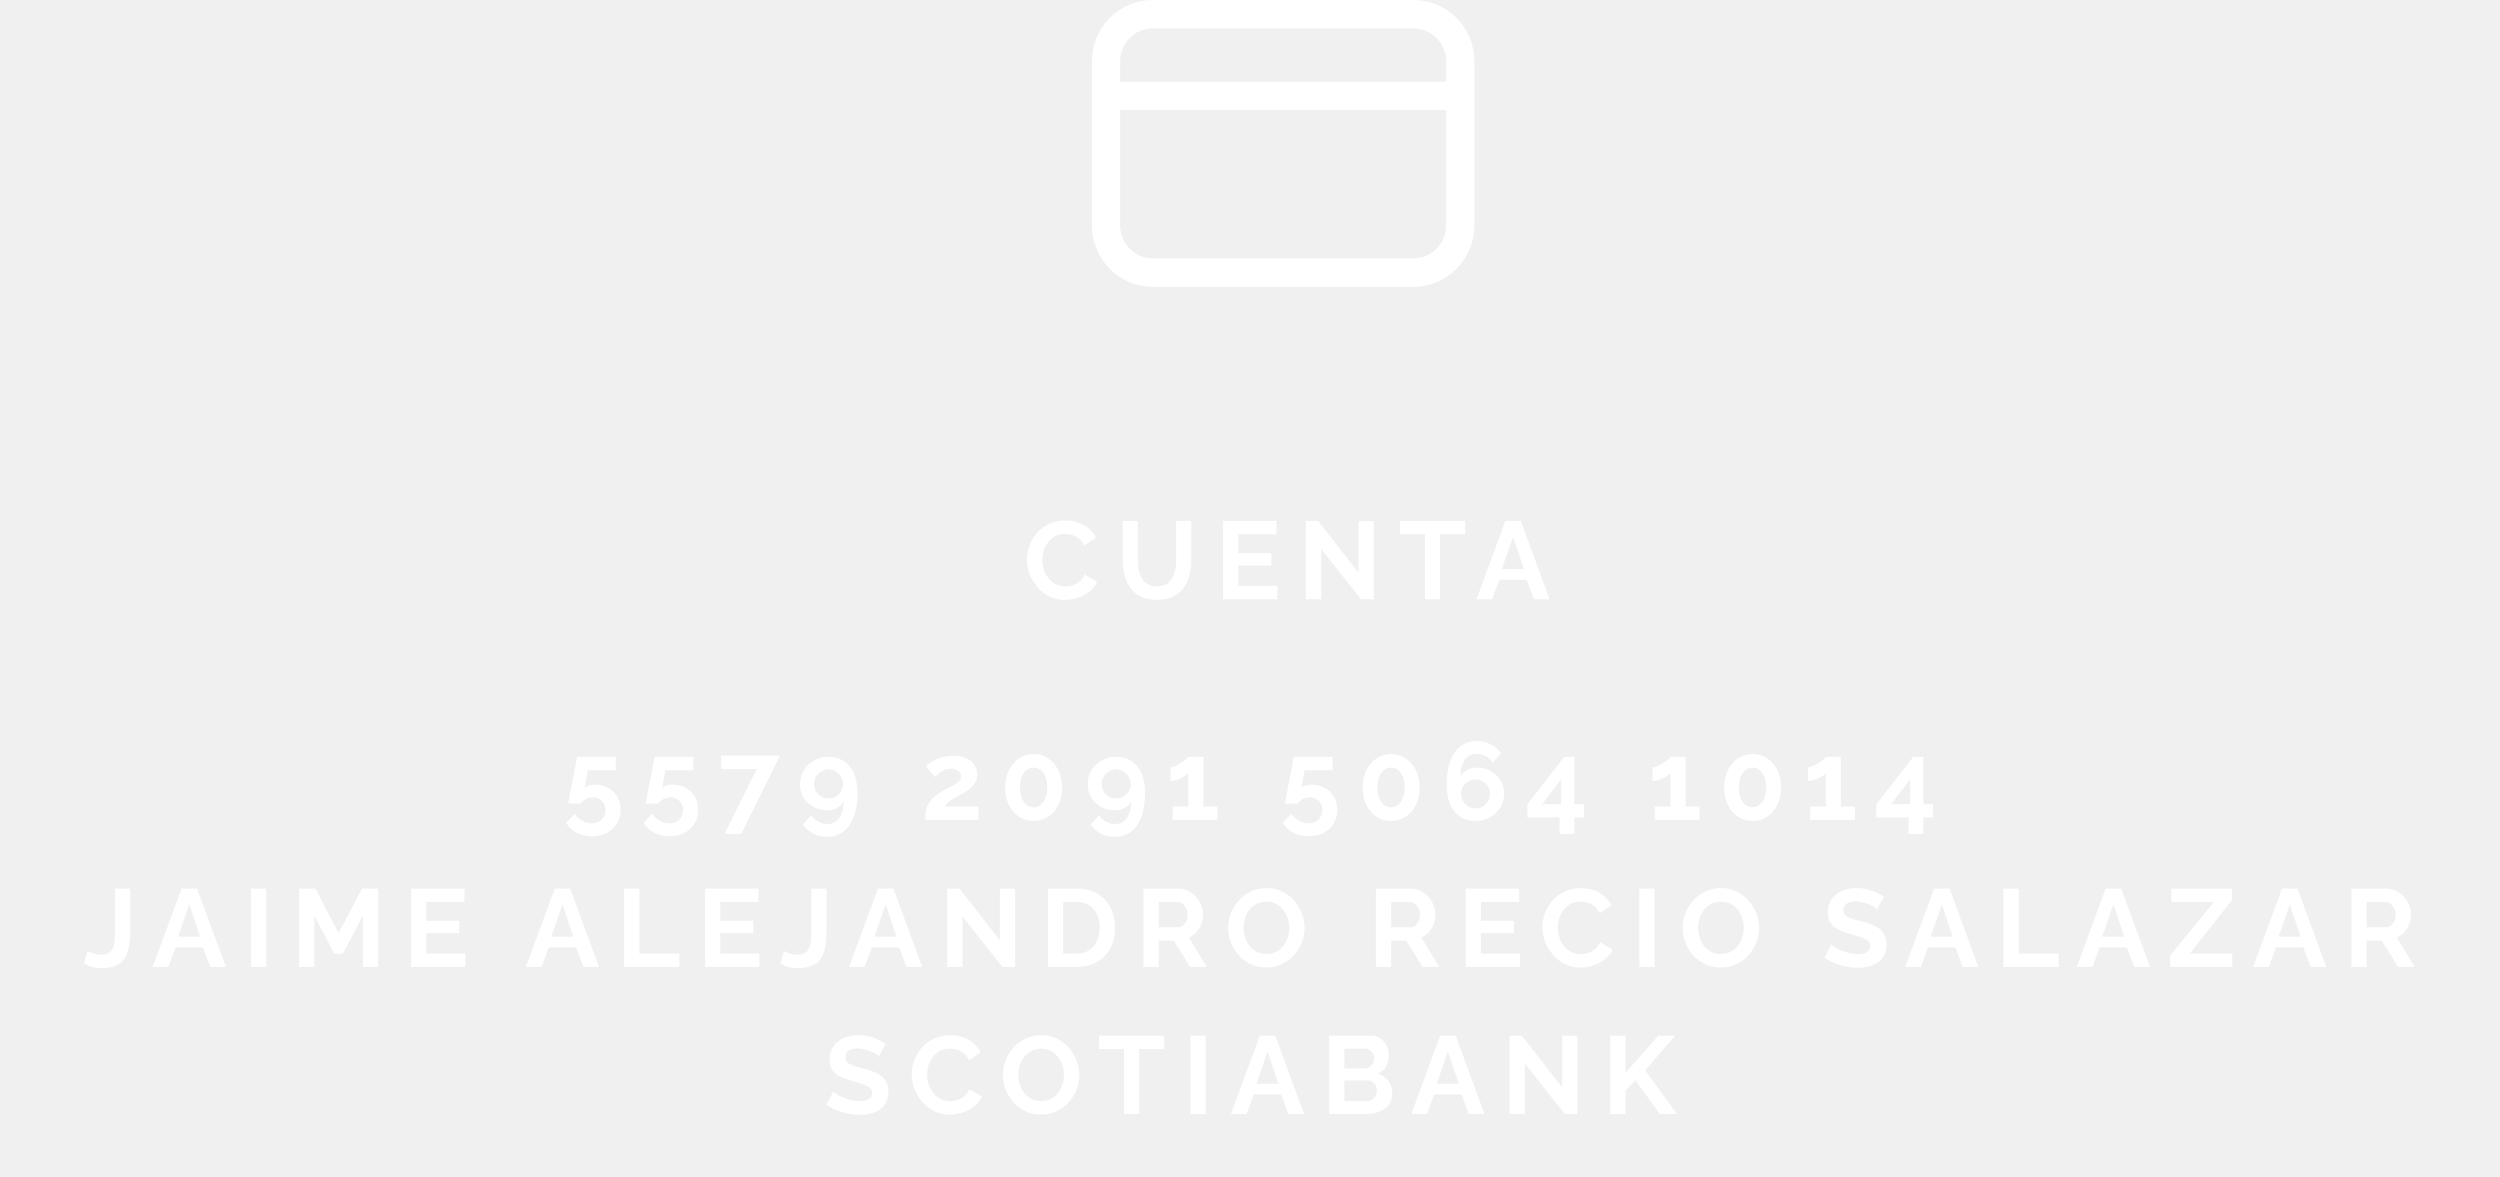
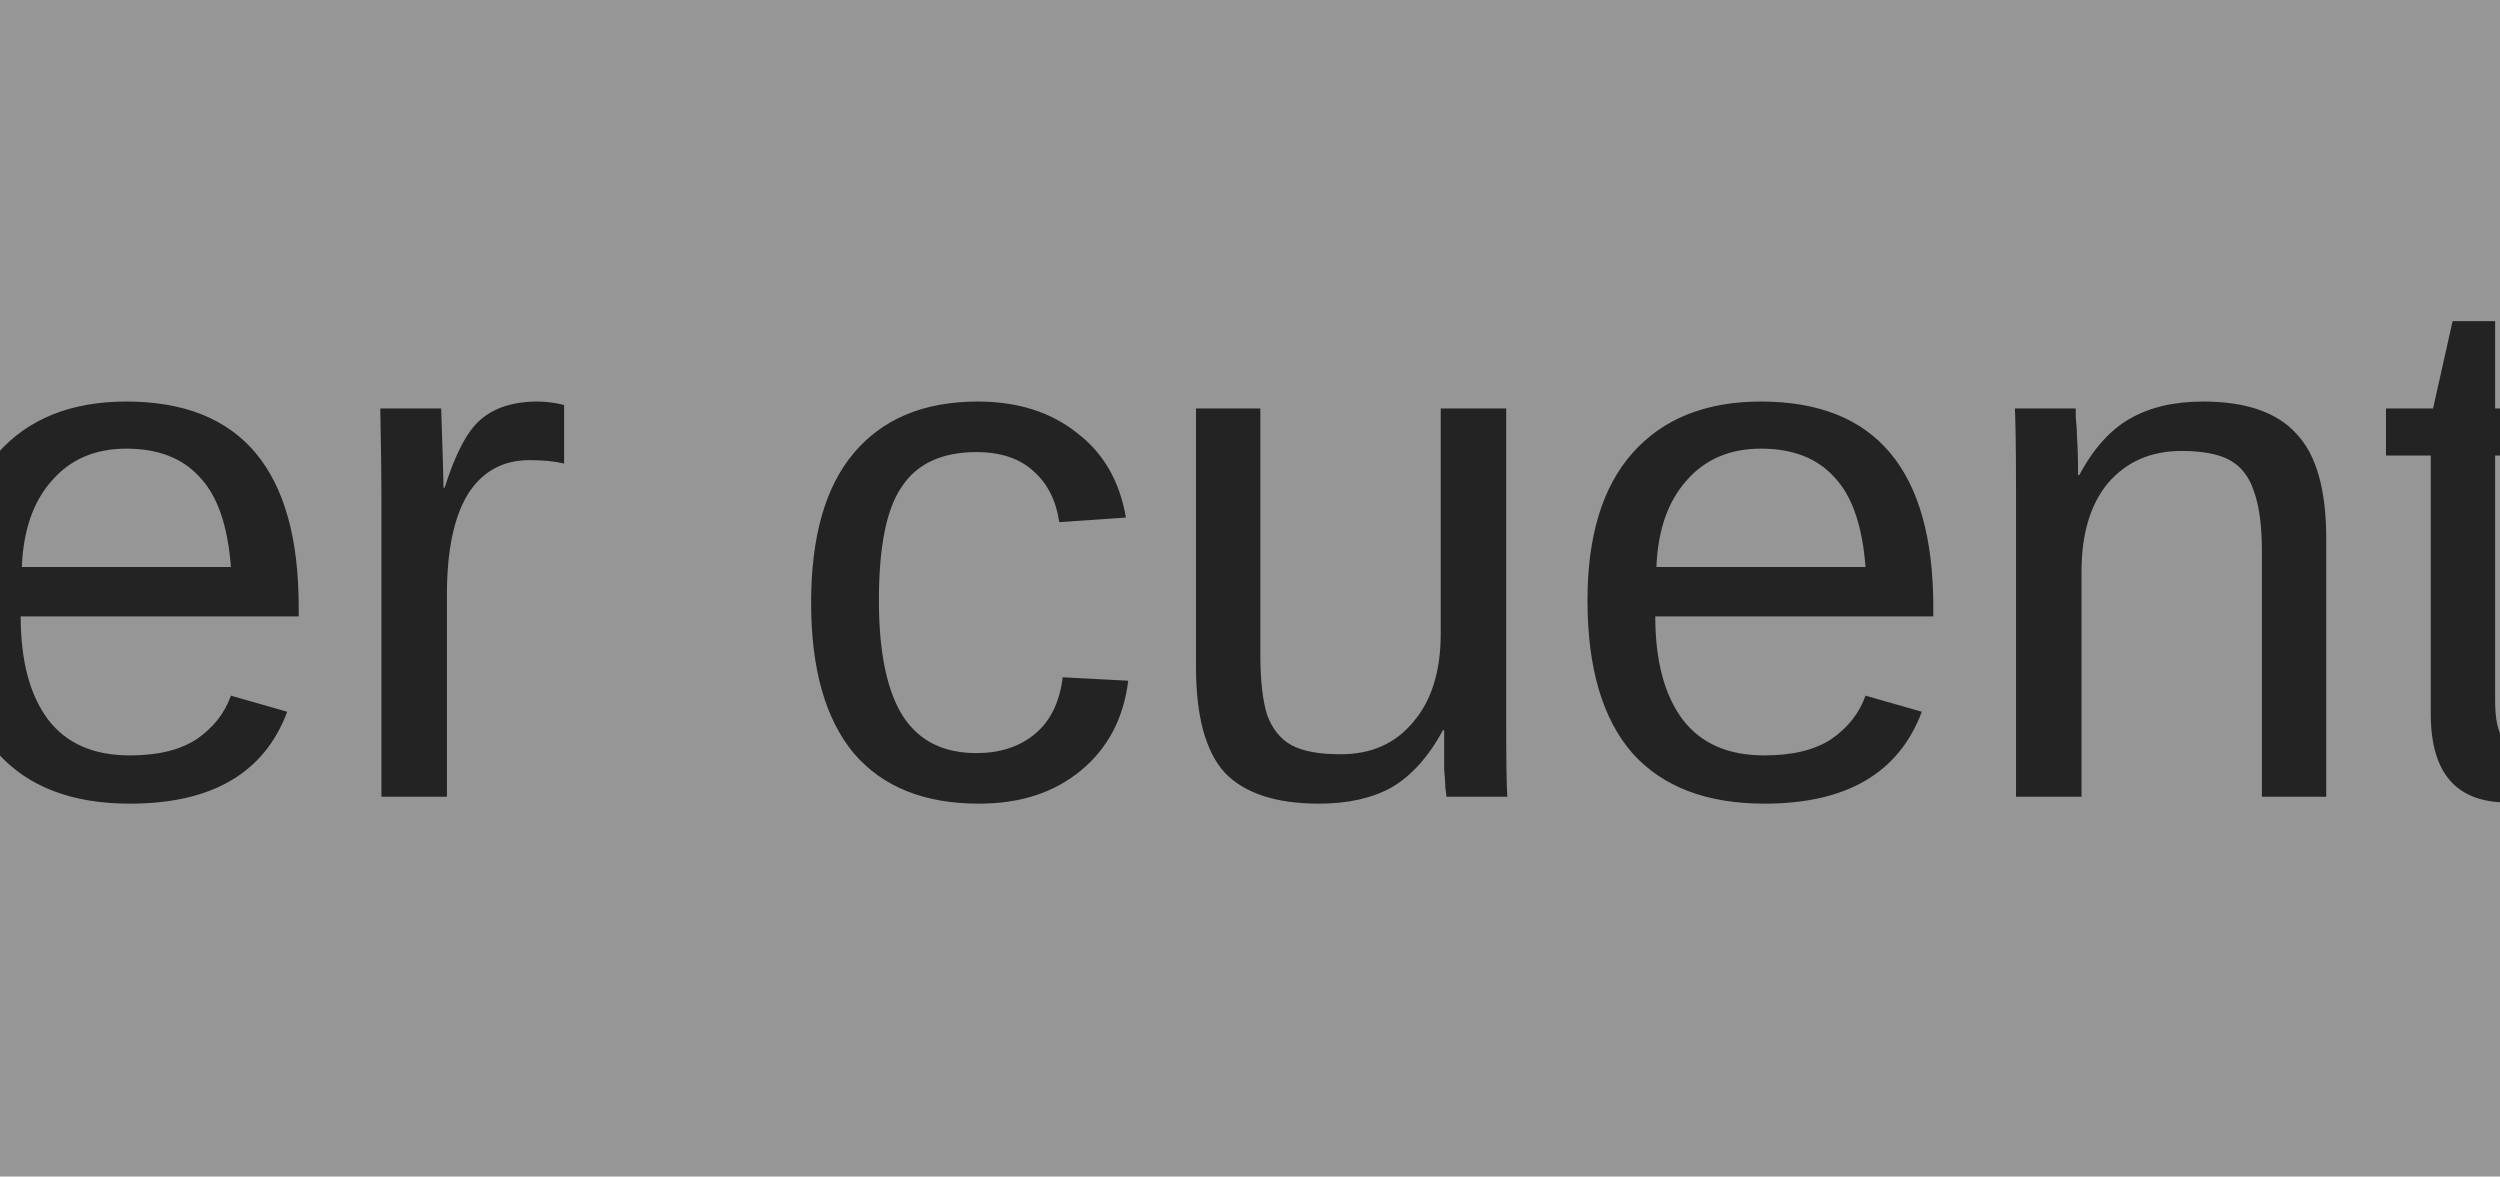
- <svg xmlns="http://www.w3.org/2000/svg" width="34" height="16" viewBox="0 0 34 16" fill="none">
-   <path d="M19.226 3.75H15.676C15.303 3.75 15 3.442 15 3.064V0.835C15 0.458 15.303 0.15 15.676 0.15H19.226C19.598 0.15 19.902 0.458 19.902 0.835V3.064C19.902 3.442 19.598 3.75 19.226 3.75ZM15.676 0.236C15.35 0.236 15.084 0.505 15.084 0.835V3.064C15.084 3.395 15.35 3.664 15.676 3.664H19.226C19.552 3.664 19.817 3.395 19.817 3.064V0.835C19.817 0.505 19.552 0.236 19.226 0.236H15.676Z" stroke="white" stroke-width="0.3" stroke-miterlimit="10" />
-   <path d="M19.791 1.262H15.043V1.347H19.791V1.262Z" stroke="white" stroke-width="0.3" stroke-miterlimit="10" />
-   <path d="M13.966 7.61C13.966 7.545 13.978 7.481 14.001 7.42C14.025 7.356 14.059 7.3 14.104 7.248C14.149 7.197 14.204 7.155 14.269 7.125C14.334 7.095 14.408 7.079 14.491 7.079C14.589 7.079 14.674 7.101 14.745 7.144C14.817 7.186 14.87 7.242 14.905 7.311L14.746 7.421C14.728 7.381 14.705 7.349 14.676 7.327C14.647 7.303 14.616 7.286 14.583 7.277C14.55 7.267 14.517 7.262 14.485 7.262C14.433 7.262 14.388 7.272 14.349 7.293C14.311 7.314 14.279 7.342 14.253 7.376C14.227 7.41 14.207 7.448 14.194 7.49C14.182 7.532 14.176 7.574 14.176 7.616C14.176 7.663 14.184 7.708 14.199 7.753C14.214 7.795 14.235 7.834 14.262 7.868C14.29 7.901 14.323 7.928 14.361 7.947C14.4 7.966 14.442 7.976 14.488 7.976C14.521 7.976 14.555 7.971 14.589 7.96C14.623 7.949 14.654 7.931 14.683 7.907C14.712 7.883 14.735 7.852 14.751 7.814L14.92 7.912C14.899 7.965 14.865 8.009 14.817 8.046C14.77 8.084 14.717 8.111 14.658 8.13C14.599 8.149 14.54 8.159 14.482 8.159C14.406 8.159 14.337 8.143 14.274 8.113C14.211 8.081 14.156 8.039 14.11 7.987C14.065 7.934 14.03 7.875 14.004 7.809C13.979 7.744 13.966 7.677 13.966 7.61ZM15.736 8.158C15.651 8.158 15.578 8.143 15.518 8.116C15.459 8.086 15.411 8.047 15.374 7.997C15.338 7.947 15.312 7.891 15.295 7.827C15.278 7.763 15.269 7.697 15.269 7.628V7.085H15.476V7.628C15.476 7.672 15.48 7.715 15.488 7.757C15.497 7.798 15.512 7.835 15.532 7.868C15.552 7.901 15.578 7.927 15.611 7.946C15.644 7.965 15.685 7.974 15.734 7.974C15.784 7.974 15.826 7.965 15.859 7.946C15.893 7.926 15.919 7.899 15.938 7.867C15.958 7.833 15.973 7.796 15.982 7.755C15.991 7.713 15.995 7.671 15.995 7.628V7.085H16.201V7.628C16.201 7.701 16.192 7.769 16.174 7.833C16.157 7.897 16.129 7.954 16.091 8.003C16.054 8.051 16.006 8.089 15.947 8.117C15.888 8.144 15.818 8.158 15.736 8.158ZM17.374 7.968V8.15H16.634V7.085H17.36V7.266H16.841V7.523H17.29V7.691H16.841V7.968H17.374ZM17.967 7.466V8.15H17.76V7.085H17.925L18.476 7.787V7.087H18.683V8.15H18.51L17.967 7.466ZM19.926 7.266H19.585V8.15H19.38V7.266H19.039V7.085H19.926V7.266ZM20.473 7.085H20.683L21.074 8.15H20.861L20.762 7.885H20.39L20.293 8.15H20.08L20.473 7.085ZM20.725 7.739L20.578 7.3L20.425 7.739H20.725Z" fill="white" />
-   <path d="M8.048 11.373C7.971 11.373 7.902 11.357 7.84 11.324C7.778 11.291 7.731 11.246 7.699 11.189L7.814 11.069C7.842 11.108 7.877 11.139 7.919 11.162C7.961 11.185 8.005 11.197 8.05 11.197C8.086 11.197 8.117 11.189 8.144 11.174C8.172 11.159 8.194 11.138 8.21 11.111C8.226 11.084 8.234 11.053 8.234 11.018C8.234 10.983 8.227 10.953 8.212 10.927C8.197 10.9 8.176 10.88 8.15 10.867C8.124 10.851 8.095 10.844 8.062 10.844C8.029 10.844 7.998 10.851 7.969 10.867C7.941 10.88 7.918 10.901 7.901 10.928H7.726L7.849 10.293H8.374V10.476H7.994L7.951 10.715C7.964 10.703 7.982 10.693 8.005 10.685C8.028 10.676 8.056 10.671 8.09 10.671C8.157 10.671 8.217 10.686 8.27 10.715C8.323 10.744 8.365 10.784 8.395 10.836C8.425 10.887 8.44 10.947 8.44 11.014C8.44 11.085 8.423 11.147 8.389 11.201C8.355 11.256 8.308 11.299 8.249 11.329C8.19 11.358 8.123 11.373 8.048 11.373ZM9.104 11.373C9.027 11.373 8.957 11.357 8.895 11.324C8.833 11.291 8.786 11.246 8.754 11.189L8.87 11.069C8.898 11.108 8.933 11.139 8.975 11.162C9.017 11.185 9.06 11.197 9.105 11.197C9.141 11.197 9.173 11.189 9.2 11.174C9.228 11.159 9.25 11.138 9.266 11.111C9.282 11.084 9.29 11.053 9.29 11.018C9.29 10.983 9.282 10.953 9.267 10.927C9.252 10.9 9.232 10.88 9.206 10.867C9.18 10.851 9.15 10.844 9.117 10.844C9.084 10.844 9.053 10.851 9.024 10.867C8.996 10.88 8.974 10.901 8.957 10.928H8.781L8.904 10.293H9.429V10.476H9.05L9.006 10.715C9.019 10.703 9.037 10.693 9.06 10.685C9.083 10.676 9.112 10.671 9.146 10.671C9.213 10.671 9.273 10.686 9.326 10.715C9.379 10.744 9.42 10.784 9.45 10.836C9.48 10.887 9.495 10.947 9.495 11.014C9.495 11.085 9.478 11.147 9.444 11.201C9.41 11.256 9.364 11.299 9.305 11.329C9.246 11.358 9.179 11.373 9.104 11.373ZM10.293 10.459H9.808V10.275H10.609L10.081 11.341H9.853L10.293 10.459ZM10.88 10.664C10.88 10.595 10.897 10.533 10.931 10.476C10.965 10.421 11.012 10.376 11.071 10.343C11.13 10.31 11.196 10.293 11.269 10.293C11.35 10.293 11.419 10.313 11.477 10.352C11.536 10.391 11.582 10.447 11.614 10.52C11.646 10.592 11.662 10.68 11.662 10.783C11.662 10.912 11.645 11.021 11.611 11.11C11.578 11.198 11.53 11.266 11.468 11.312C11.406 11.358 11.333 11.381 11.249 11.381C11.182 11.381 11.12 11.367 11.063 11.338C11.006 11.309 10.958 11.267 10.919 11.213L11.035 11.087C11.059 11.124 11.09 11.153 11.128 11.174C11.167 11.196 11.208 11.207 11.252 11.207C11.297 11.207 11.336 11.195 11.368 11.171C11.401 11.147 11.426 11.113 11.444 11.068C11.463 11.021 11.473 10.966 11.474 10.902C11.461 10.925 11.443 10.946 11.42 10.964C11.398 10.982 11.373 10.996 11.344 11.006C11.316 11.015 11.285 11.02 11.251 11.02C11.182 11.02 11.119 11.004 11.062 10.973C11.006 10.941 10.961 10.899 10.928 10.845C10.896 10.791 10.88 10.731 10.88 10.664ZM11.269 10.463C11.234 10.463 11.201 10.473 11.171 10.492C11.141 10.509 11.117 10.534 11.099 10.563C11.081 10.594 11.072 10.627 11.072 10.664C11.072 10.7 11.081 10.733 11.098 10.763C11.116 10.792 11.14 10.816 11.17 10.834C11.2 10.851 11.233 10.859 11.269 10.859C11.305 10.859 11.337 10.851 11.366 10.834C11.396 10.816 11.42 10.792 11.438 10.763C11.456 10.733 11.465 10.7 11.465 10.664C11.465 10.628 11.456 10.595 11.438 10.565C11.42 10.534 11.396 10.509 11.366 10.492C11.336 10.473 11.304 10.463 11.269 10.463ZM12.583 11.15C12.583 11.105 12.586 11.065 12.593 11.028C12.6 10.992 12.612 10.959 12.629 10.928C12.647 10.897 12.671 10.868 12.701 10.841C12.732 10.813 12.771 10.786 12.818 10.76C12.859 10.738 12.895 10.719 12.926 10.703C12.957 10.686 12.983 10.671 13.004 10.656C13.026 10.643 13.043 10.629 13.054 10.614C13.065 10.6 13.07 10.582 13.07 10.563C13.07 10.543 13.065 10.525 13.054 10.509C13.043 10.492 13.027 10.479 13.007 10.469C12.987 10.459 12.962 10.454 12.932 10.454C12.908 10.454 12.886 10.457 12.865 10.463C12.845 10.469 12.826 10.477 12.808 10.489C12.791 10.499 12.775 10.512 12.76 10.526C12.745 10.539 12.731 10.553 12.719 10.568L12.592 10.421C12.606 10.407 12.624 10.392 12.647 10.376C12.671 10.359 12.699 10.344 12.731 10.329C12.764 10.315 12.8 10.303 12.839 10.293C12.879 10.284 12.922 10.278 12.967 10.278C13.035 10.278 13.093 10.29 13.141 10.312C13.189 10.332 13.225 10.362 13.25 10.4C13.276 10.438 13.289 10.482 13.289 10.534C13.289 10.569 13.283 10.6 13.27 10.627C13.257 10.653 13.24 10.678 13.22 10.698C13.2 10.719 13.178 10.736 13.154 10.752C13.131 10.768 13.109 10.783 13.087 10.794C13.056 10.81 13.028 10.825 13.003 10.839C12.978 10.852 12.956 10.866 12.937 10.88C12.918 10.893 12.901 10.906 12.886 10.921C12.872 10.934 12.859 10.95 12.848 10.969H13.306V11.15H12.583ZM14.445 10.71C14.445 10.799 14.428 10.877 14.394 10.946C14.361 11.014 14.315 11.068 14.256 11.107C14.198 11.146 14.132 11.165 14.058 11.165C13.984 11.165 13.918 11.146 13.858 11.107C13.8 11.068 13.755 11.014 13.72 10.946C13.688 10.877 13.671 10.799 13.671 10.71C13.671 10.623 13.688 10.544 13.72 10.476C13.755 10.408 13.8 10.354 13.858 10.315C13.918 10.274 13.984 10.255 14.058 10.255C14.132 10.255 14.198 10.274 14.256 10.315C14.315 10.354 14.361 10.408 14.394 10.476C14.428 10.544 14.445 10.623 14.445 10.71ZM14.242 10.71C14.242 10.656 14.235 10.61 14.219 10.569C14.204 10.528 14.182 10.496 14.154 10.473C14.126 10.45 14.094 10.439 14.058 10.439C14.021 10.439 13.989 10.45 13.96 10.473C13.932 10.496 13.911 10.528 13.895 10.569C13.88 10.61 13.872 10.656 13.872 10.71C13.872 10.764 13.88 10.812 13.895 10.851C13.911 10.892 13.932 10.923 13.96 10.946C13.989 10.969 14.021 10.98 14.058 10.98C14.094 10.98 14.126 10.969 14.152 10.946C14.181 10.923 14.203 10.892 14.219 10.851C14.235 10.81 14.242 10.764 14.242 10.71ZM14.792 10.664C14.792 10.595 14.809 10.533 14.843 10.476C14.877 10.421 14.923 10.376 14.982 10.343C15.041 10.31 15.107 10.293 15.18 10.293C15.261 10.293 15.331 10.313 15.389 10.352C15.448 10.391 15.493 10.447 15.525 10.52C15.557 10.592 15.573 10.68 15.573 10.783C15.573 10.912 15.556 11.021 15.522 11.11C15.489 11.198 15.442 11.266 15.38 11.312C15.318 11.358 15.245 11.381 15.161 11.381C15.094 11.381 15.032 11.367 14.975 11.338C14.918 11.309 14.87 11.267 14.831 11.213L14.946 11.087C14.97 11.124 15.001 11.153 15.039 11.174C15.078 11.196 15.12 11.207 15.164 11.207C15.209 11.207 15.247 11.195 15.279 11.171C15.312 11.147 15.338 11.113 15.356 11.068C15.375 11.021 15.385 10.966 15.386 10.902C15.373 10.925 15.355 10.946 15.332 10.964C15.31 10.982 15.284 10.996 15.255 11.006C15.227 11.015 15.196 11.02 15.162 11.02C15.093 11.02 15.03 11.004 14.973 10.973C14.917 10.941 14.873 10.899 14.84 10.845C14.808 10.791 14.792 10.731 14.792 10.664ZM15.18 10.463C15.145 10.463 15.113 10.473 15.083 10.492C15.053 10.509 15.029 10.534 15.011 10.563C14.993 10.594 14.984 10.627 14.984 10.664C14.984 10.7 14.992 10.733 15.009 10.763C15.027 10.792 15.051 10.816 15.081 10.834C15.111 10.851 15.144 10.859 15.18 10.859C15.216 10.859 15.249 10.851 15.278 10.834C15.308 10.816 15.332 10.792 15.35 10.763C15.368 10.733 15.377 10.7 15.377 10.664C15.377 10.628 15.368 10.595 15.35 10.565C15.332 10.534 15.308 10.509 15.278 10.492C15.248 10.473 15.215 10.463 15.18 10.463ZM16.557 10.969V11.15H15.948V10.969H16.161V10.514C16.152 10.526 16.138 10.539 16.119 10.552C16.1 10.563 16.079 10.575 16.055 10.586C16.031 10.597 16.007 10.606 15.983 10.613C15.959 10.62 15.937 10.623 15.918 10.623V10.436C15.936 10.436 15.958 10.431 15.983 10.419C16.009 10.408 16.034 10.393 16.059 10.377C16.085 10.361 16.107 10.346 16.125 10.331C16.144 10.315 16.156 10.303 16.161 10.293H16.367V10.969H16.557ZM17.797 11.373C17.72 11.373 17.65 11.357 17.588 11.324C17.526 11.291 17.479 11.246 17.447 11.189L17.563 11.069C17.591 11.108 17.626 11.139 17.668 11.162C17.71 11.185 17.753 11.197 17.798 11.197C17.834 11.197 17.866 11.189 17.893 11.174C17.921 11.159 17.943 11.138 17.959 11.111C17.975 11.084 17.983 11.053 17.983 11.018C17.983 10.983 17.975 10.953 17.96 10.927C17.945 10.9 17.925 10.88 17.899 10.867C17.873 10.851 17.843 10.844 17.81 10.844C17.777 10.844 17.746 10.851 17.717 10.867C17.689 10.88 17.667 10.901 17.65 10.928H17.474L17.597 10.293H18.122V10.476H17.743L17.699 10.715C17.712 10.703 17.73 10.693 17.753 10.685C17.776 10.676 17.805 10.671 17.839 10.671C17.906 10.671 17.966 10.686 18.019 10.715C18.072 10.744 18.113 10.784 18.143 10.836C18.173 10.887 18.188 10.947 18.188 11.014C18.188 11.085 18.171 11.147 18.137 11.201C18.103 11.256 18.057 11.299 17.998 11.329C17.939 11.358 17.872 11.373 17.797 11.373ZM19.307 10.71C19.307 10.799 19.29 10.877 19.256 10.946C19.223 11.014 19.177 11.068 19.118 11.107C19.06 11.146 18.994 11.165 18.92 11.165C18.846 11.165 18.779 11.146 18.72 11.107C18.662 11.068 18.616 11.014 18.582 10.946C18.549 10.877 18.533 10.799 18.533 10.71C18.533 10.623 18.549 10.544 18.582 10.476C18.616 10.408 18.662 10.354 18.72 10.315C18.779 10.274 18.846 10.255 18.92 10.255C18.994 10.255 19.06 10.274 19.118 10.315C19.177 10.354 19.223 10.408 19.256 10.476C19.29 10.544 19.307 10.623 19.307 10.71ZM19.104 10.71C19.104 10.656 19.096 10.61 19.08 10.569C19.065 10.528 19.044 10.496 19.016 10.473C18.988 10.45 18.956 10.439 18.92 10.439C18.883 10.439 18.85 10.45 18.822 10.473C18.794 10.496 18.772 10.528 18.756 10.569C18.741 10.61 18.734 10.656 18.734 10.71C18.734 10.764 18.741 10.812 18.756 10.851C18.772 10.892 18.794 10.923 18.822 10.946C18.85 10.969 18.883 10.98 18.92 10.98C18.956 10.98 18.987 10.969 19.014 10.946C19.042 10.923 19.064 10.892 19.08 10.851C19.096 10.81 19.104 10.764 19.104 10.71ZM20.456 10.794C20.456 10.864 20.439 10.926 20.404 10.982C20.37 11.038 20.323 11.082 20.264 11.116C20.206 11.149 20.14 11.165 20.066 11.165C19.986 11.165 19.917 11.146 19.858 11.107C19.8 11.068 19.755 11.011 19.723 10.938C19.691 10.866 19.675 10.778 19.675 10.676C19.675 10.547 19.691 10.438 19.724 10.349C19.758 10.259 19.806 10.191 19.868 10.146C19.93 10.101 20.003 10.078 20.087 10.078C20.154 10.078 20.216 10.092 20.272 10.121C20.329 10.15 20.377 10.191 20.416 10.245L20.3 10.371C20.276 10.335 20.245 10.306 20.207 10.284C20.169 10.262 20.128 10.252 20.084 10.252C20.039 10.252 20 10.264 19.967 10.287C19.934 10.312 19.909 10.347 19.891 10.393C19.873 10.438 19.863 10.492 19.861 10.556C19.875 10.532 19.893 10.511 19.915 10.495C19.937 10.476 19.962 10.463 19.991 10.454C20.02 10.444 20.051 10.439 20.084 10.439C20.155 10.439 20.219 10.455 20.275 10.487C20.331 10.518 20.375 10.56 20.407 10.614C20.44 10.668 20.456 10.727 20.456 10.794ZM20.066 10.995C20.102 10.995 20.135 10.986 20.165 10.969C20.195 10.95 20.219 10.925 20.237 10.895C20.255 10.864 20.264 10.831 20.264 10.794C20.264 10.758 20.255 10.726 20.237 10.697C20.219 10.667 20.195 10.643 20.165 10.627C20.136 10.608 20.104 10.6 20.068 10.6C20.032 10.6 19.999 10.608 19.969 10.627C19.939 10.643 19.915 10.667 19.897 10.697C19.88 10.726 19.871 10.758 19.871 10.794C19.871 10.831 19.88 10.864 19.898 10.895C19.916 10.925 19.94 10.95 19.97 10.969C20 10.986 20.032 10.995 20.066 10.995ZM21.21 11.341V11.117H20.772V10.938L21.274 10.293H21.411V10.937H21.543V11.117H21.411V11.341H21.21ZM20.973 10.937H21.232V10.598L20.973 10.937ZM23.114 10.969V11.15H22.505V10.969H22.718V10.514C22.709 10.526 22.695 10.539 22.676 10.552C22.657 10.563 22.636 10.575 22.612 10.586C22.588 10.597 22.564 10.606 22.54 10.613C22.516 10.62 22.494 10.623 22.475 10.623V10.436C22.493 10.436 22.515 10.431 22.54 10.419C22.566 10.408 22.591 10.393 22.616 10.377C22.642 10.361 22.664 10.346 22.682 10.331C22.701 10.315 22.713 10.303 22.718 10.293H22.924V10.969H23.114ZM24.223 10.71C24.223 10.799 24.206 10.877 24.172 10.946C24.139 11.014 24.093 11.068 24.034 11.107C23.976 11.146 23.91 11.165 23.836 11.165C23.762 11.165 23.695 11.146 23.636 11.107C23.578 11.068 23.532 11.014 23.498 10.946C23.465 10.877 23.449 10.799 23.449 10.71C23.449 10.623 23.465 10.544 23.498 10.476C23.532 10.408 23.578 10.354 23.636 10.315C23.695 10.274 23.762 10.255 23.836 10.255C23.91 10.255 23.976 10.274 24.034 10.315C24.093 10.354 24.139 10.408 24.172 10.476C24.206 10.544 24.223 10.623 24.223 10.71ZM24.02 10.71C24.02 10.656 24.012 10.61 23.996 10.569C23.981 10.528 23.96 10.496 23.932 10.473C23.904 10.45 23.872 10.439 23.836 10.439C23.799 10.439 23.766 10.45 23.738 10.473C23.71 10.496 23.688 10.528 23.672 10.569C23.657 10.61 23.65 10.656 23.65 10.71C23.65 10.764 23.657 10.812 23.672 10.851C23.688 10.892 23.71 10.923 23.738 10.946C23.766 10.969 23.799 10.98 23.836 10.98C23.872 10.98 23.903 10.969 23.93 10.946C23.958 10.923 23.98 10.892 23.996 10.851C24.012 10.81 24.02 10.764 24.02 10.71ZM25.227 10.969V11.15H24.618V10.969H24.831V10.514C24.822 10.526 24.808 10.539 24.789 10.552C24.77 10.563 24.748 10.575 24.724 10.586C24.7 10.597 24.676 10.606 24.652 10.613C24.628 10.62 24.607 10.623 24.588 10.623V10.436C24.606 10.436 24.627 10.431 24.652 10.419C24.678 10.408 24.704 10.393 24.729 10.377C24.755 10.361 24.777 10.346 24.795 10.331C24.814 10.315 24.826 10.303 24.831 10.293H25.036V10.969H25.227ZM25.956 11.341V11.117H25.518V10.938L26.02 10.293H26.157V10.937H26.289V11.117H26.157V11.341H25.956ZM25.719 10.937H25.978V10.598L25.719 10.937ZM1.191 12.932C1.204 12.941 1.227 12.953 1.26 12.966C1.293 12.977 1.332 12.983 1.377 12.983C1.416 12.983 1.448 12.977 1.473 12.964C1.498 12.95 1.517 12.93 1.53 12.902C1.544 12.876 1.553 12.841 1.557 12.797C1.562 12.755 1.565 12.703 1.565 12.643V12.085H1.772V12.627C1.772 12.707 1.767 12.78 1.758 12.845C1.749 12.912 1.732 12.969 1.706 13.017C1.68 13.065 1.64 13.101 1.587 13.127C1.535 13.153 1.466 13.166 1.379 13.166C1.331 13.166 1.288 13.161 1.25 13.15C1.212 13.139 1.177 13.123 1.145 13.101L1.191 12.932ZM2.47 12.085H2.68L3.072 13.15H2.859L2.76 12.884H2.388L2.29 13.15H2.077L2.47 12.085ZM2.722 12.739L2.575 12.3L2.422 12.739H2.722ZM3.414 13.15V12.085H3.621V13.15H3.414ZM4.936 13.15V12.451L4.663 12.972H4.548L4.275 12.451V13.15H4.068V12.085H4.29L4.605 12.691L4.923 12.085H5.143V13.15H4.936ZM6.33 12.969V13.15H5.591V12.085H6.317V12.267H5.798V12.523H6.246V12.691H5.798V12.969H6.33ZM7.545 12.085H7.755L8.146 13.15H7.933L7.834 12.884H7.462L7.365 13.15H7.152L7.545 12.085ZM7.797 12.739L7.65 12.3L7.497 12.739H7.797ZM8.488 13.15V12.085H8.695V12.969H9.238V13.15H8.488ZM10.328 12.969V13.15H9.589V12.085H10.315V12.267H9.796V12.523H10.244V12.691H9.796V12.969H10.328ZM10.661 12.932C10.674 12.941 10.697 12.953 10.73 12.966C10.763 12.977 10.802 12.983 10.847 12.983C10.886 12.983 10.918 12.977 10.943 12.964C10.968 12.95 10.987 12.93 11 12.902C11.014 12.876 11.023 12.841 11.027 12.797C11.032 12.755 11.034 12.703 11.034 12.643V12.085H11.241V12.627C11.241 12.707 11.237 12.78 11.228 12.845C11.219 12.912 11.201 12.969 11.175 13.017C11.149 13.065 11.11 13.101 11.057 13.127C11.005 13.153 10.935 13.166 10.848 13.166C10.8 13.166 10.757 13.161 10.719 13.15C10.681 13.139 10.646 13.123 10.614 13.101L10.661 12.932ZM11.94 12.085H12.15L12.541 13.15H12.328L12.229 12.884H11.857L11.76 13.15H11.547L11.94 12.085ZM12.192 12.739L12.045 12.3L11.892 12.739H12.192ZM13.09 12.466V13.15H12.883V12.085H13.048L13.598 12.787V12.086H13.806V13.15H13.633L13.09 12.466ZM14.252 13.15V12.085H14.639C14.755 12.085 14.852 12.109 14.93 12.157C15.008 12.204 15.067 12.268 15.106 12.349C15.145 12.429 15.164 12.518 15.164 12.616C15.164 12.724 15.143 12.818 15.1 12.898C15.057 12.978 14.996 13.04 14.917 13.084C14.839 13.128 14.746 13.15 14.639 13.15H14.252ZM14.956 12.616C14.956 12.547 14.943 12.486 14.918 12.434C14.893 12.382 14.857 12.341 14.81 12.312C14.763 12.281 14.706 12.267 14.639 12.267H14.459V12.969H14.639C14.707 12.969 14.765 12.954 14.812 12.924C14.859 12.893 14.894 12.851 14.918 12.797C14.943 12.743 14.956 12.683 14.956 12.616ZM15.551 13.15V12.085H16.022C16.071 12.085 16.116 12.095 16.157 12.115C16.199 12.135 16.235 12.162 16.265 12.196C16.296 12.23 16.319 12.268 16.335 12.31C16.352 12.352 16.361 12.395 16.361 12.439C16.361 12.484 16.353 12.527 16.337 12.569C16.322 12.611 16.3 12.646 16.271 12.678C16.242 12.709 16.208 12.732 16.169 12.749L16.412 13.15H16.184L15.965 12.793H15.758V13.15H15.551ZM15.758 12.611H16.017C16.043 12.611 16.066 12.604 16.086 12.589C16.106 12.573 16.122 12.552 16.134 12.526C16.146 12.5 16.152 12.471 16.152 12.439C16.152 12.405 16.145 12.376 16.131 12.351C16.117 12.325 16.099 12.304 16.077 12.289C16.056 12.274 16.033 12.267 16.008 12.267H15.758V12.611ZM17.222 13.158C17.144 13.158 17.073 13.143 17.009 13.113C16.946 13.082 16.892 13.042 16.846 12.991C16.8 12.939 16.765 12.881 16.741 12.817C16.715 12.752 16.703 12.685 16.703 12.617C16.703 12.546 16.716 12.479 16.742 12.415C16.769 12.35 16.805 12.293 16.852 12.242C16.898 12.191 16.953 12.152 17.017 12.123C17.081 12.092 17.151 12.078 17.227 12.078C17.303 12.078 17.373 12.093 17.436 12.124C17.5 12.155 17.555 12.197 17.6 12.248C17.645 12.3 17.68 12.358 17.705 12.422C17.73 12.486 17.742 12.553 17.742 12.62C17.742 12.691 17.73 12.758 17.703 12.823C17.677 12.887 17.641 12.944 17.594 12.995C17.548 13.046 17.493 13.085 17.429 13.114C17.366 13.143 17.297 13.158 17.222 13.158ZM16.913 12.617C16.913 12.664 16.92 12.708 16.934 12.751C16.948 12.794 16.968 12.832 16.994 12.867C17.021 12.899 17.053 12.926 17.091 12.946C17.131 12.965 17.174 12.975 17.224 12.975C17.273 12.975 17.318 12.964 17.357 12.944C17.396 12.924 17.428 12.896 17.454 12.862C17.48 12.827 17.5 12.789 17.513 12.746C17.527 12.704 17.534 12.661 17.534 12.617C17.534 12.572 17.526 12.527 17.512 12.486C17.497 12.443 17.477 12.405 17.45 12.371C17.424 12.338 17.392 12.311 17.352 12.292C17.314 12.272 17.271 12.262 17.224 12.262C17.172 12.262 17.128 12.273 17.088 12.293C17.05 12.313 17.018 12.341 16.992 12.374C16.966 12.409 16.947 12.447 16.933 12.489C16.919 12.53 16.913 12.573 16.913 12.617ZM18.712 13.15V12.085H19.183C19.232 12.085 19.277 12.095 19.318 12.115C19.36 12.135 19.396 12.162 19.426 12.196C19.457 12.23 19.48 12.268 19.496 12.31C19.513 12.352 19.522 12.395 19.522 12.439C19.522 12.484 19.514 12.527 19.498 12.569C19.483 12.611 19.461 12.646 19.432 12.678C19.403 12.709 19.369 12.732 19.33 12.749L19.573 13.15H19.345L19.126 12.793H18.919V13.15H18.712ZM18.919 12.611H19.178C19.204 12.611 19.227 12.604 19.247 12.589C19.267 12.573 19.283 12.552 19.295 12.526C19.307 12.5 19.313 12.471 19.313 12.439C19.313 12.405 19.306 12.376 19.292 12.351C19.278 12.325 19.26 12.304 19.238 12.289C19.217 12.274 19.194 12.267 19.169 12.267H18.919V12.611ZM20.674 12.969V13.15H19.934V12.085H20.66V12.267H20.141V12.523H20.59V12.691H20.141V12.969H20.674ZM20.977 12.61C20.977 12.545 20.988 12.482 21.011 12.419C21.035 12.357 21.07 12.3 21.114 12.248C21.16 12.197 21.215 12.155 21.279 12.126C21.345 12.095 21.419 12.079 21.502 12.079C21.599 12.079 21.684 12.101 21.755 12.143C21.827 12.187 21.881 12.242 21.916 12.312L21.756 12.421C21.738 12.381 21.715 12.35 21.686 12.326C21.657 12.303 21.626 12.286 21.593 12.277C21.56 12.267 21.527 12.262 21.495 12.262C21.444 12.262 21.398 12.273 21.359 12.293C21.321 12.315 21.289 12.342 21.263 12.376C21.237 12.41 21.218 12.448 21.204 12.49C21.192 12.532 21.186 12.574 21.186 12.616C21.186 12.663 21.194 12.709 21.209 12.752C21.224 12.796 21.245 12.834 21.272 12.868C21.3 12.901 21.333 12.928 21.371 12.947C21.41 12.966 21.453 12.976 21.498 12.976C21.532 12.976 21.565 12.97 21.599 12.96C21.633 12.948 21.665 12.931 21.694 12.907C21.723 12.883 21.745 12.852 21.761 12.814L21.93 12.912C21.91 12.964 21.875 13.009 21.827 13.046C21.78 13.084 21.727 13.111 21.668 13.13C21.609 13.149 21.55 13.159 21.492 13.159C21.416 13.159 21.347 13.143 21.284 13.113C21.221 13.081 21.166 13.039 21.12 12.986C21.076 12.934 21.04 12.874 21.014 12.809C20.989 12.743 20.977 12.677 20.977 12.61ZM22.294 13.15V12.085H22.501V13.15H22.294ZM23.403 13.158C23.325 13.158 23.254 13.143 23.19 13.113C23.127 13.082 23.073 13.042 23.026 12.991C22.982 12.939 22.947 12.881 22.922 12.817C22.896 12.752 22.884 12.685 22.884 12.617C22.884 12.546 22.897 12.479 22.923 12.415C22.95 12.35 22.986 12.293 23.032 12.242C23.079 12.191 23.134 12.152 23.198 12.123C23.262 12.092 23.331 12.078 23.407 12.078C23.485 12.078 23.555 12.093 23.617 12.124C23.681 12.155 23.736 12.197 23.781 12.248C23.826 12.3 23.861 12.358 23.886 12.422C23.911 12.486 23.924 12.553 23.924 12.62C23.924 12.691 23.91 12.758 23.884 12.823C23.858 12.887 23.822 12.944 23.775 12.995C23.729 13.046 23.674 13.085 23.61 13.114C23.547 13.143 23.478 13.158 23.403 13.158ZM23.094 12.617C23.094 12.664 23.101 12.708 23.115 12.751C23.129 12.794 23.149 12.832 23.175 12.867C23.202 12.899 23.235 12.926 23.273 12.946C23.311 12.965 23.355 12.975 23.404 12.975C23.454 12.975 23.499 12.964 23.538 12.944C23.577 12.924 23.61 12.896 23.636 12.862C23.662 12.827 23.681 12.789 23.694 12.746C23.708 12.704 23.715 12.661 23.715 12.617C23.715 12.572 23.707 12.527 23.692 12.486C23.678 12.443 23.658 12.405 23.631 12.371C23.605 12.338 23.573 12.311 23.534 12.292C23.495 12.272 23.453 12.262 23.404 12.262C23.354 12.262 23.308 12.273 23.27 12.293C23.232 12.313 23.2 12.341 23.174 12.374C23.148 12.409 23.128 12.447 23.113 12.489C23.101 12.53 23.094 12.573 23.094 12.617ZM25.527 12.364C25.52 12.357 25.507 12.348 25.488 12.335C25.47 12.323 25.448 12.312 25.421 12.301C25.395 12.29 25.366 12.28 25.335 12.273C25.304 12.264 25.273 12.259 25.241 12.259C25.185 12.259 25.142 12.27 25.113 12.29C25.085 12.312 25.071 12.341 25.071 12.379C25.071 12.408 25.08 12.431 25.098 12.448C25.116 12.465 25.143 12.479 25.179 12.492C25.215 12.504 25.26 12.517 25.314 12.53C25.384 12.547 25.445 12.569 25.496 12.594C25.548 12.617 25.587 12.649 25.614 12.69C25.642 12.729 25.656 12.78 25.656 12.845C25.656 12.902 25.646 12.951 25.625 12.992C25.604 13.033 25.575 13.065 25.538 13.09C25.501 13.115 25.459 13.133 25.412 13.146C25.365 13.156 25.315 13.162 25.262 13.162C25.209 13.162 25.156 13.156 25.103 13.146C25.05 13.134 24.999 13.119 24.95 13.099C24.901 13.078 24.856 13.053 24.815 13.024L24.906 12.845C24.915 12.854 24.931 12.867 24.954 12.882C24.977 12.896 25.005 12.91 25.038 12.925C25.071 12.939 25.107 12.951 25.146 12.961C25.185 12.971 25.225 12.976 25.265 12.976C25.321 12.976 25.363 12.966 25.392 12.947C25.421 12.928 25.436 12.902 25.436 12.867C25.436 12.835 25.424 12.809 25.401 12.791C25.378 12.774 25.346 12.758 25.305 12.745C25.264 12.731 25.216 12.716 25.16 12.7C25.093 12.681 25.037 12.66 24.992 12.637C24.947 12.613 24.913 12.583 24.891 12.547C24.869 12.511 24.858 12.466 24.858 12.412C24.858 12.339 24.875 12.278 24.909 12.229C24.944 12.179 24.991 12.142 25.05 12.117C25.109 12.091 25.175 12.078 25.247 12.078C25.297 12.078 25.344 12.083 25.388 12.094C25.433 12.105 25.475 12.12 25.514 12.137C25.553 12.155 25.588 12.175 25.619 12.196L25.527 12.364ZM26.304 12.085H26.514L26.905 13.15H26.692L26.593 12.884H26.221L26.124 13.15H25.911L26.304 12.085ZM26.556 12.739L26.409 12.3L26.256 12.739H26.556ZM27.247 13.15V12.085H27.454V12.969H27.997V13.15H27.247ZM28.637 12.085H28.848L29.239 13.15H29.026L28.927 12.884H28.555L28.457 13.15H28.244L28.637 12.085ZM28.89 12.739L28.742 12.3L28.59 12.739H28.89ZM29.515 12.994L30.109 12.267H29.531V12.085H30.355V12.241L29.78 12.969H30.359V13.15H29.515V12.994ZM31.036 12.085H31.246L31.637 13.15H31.424L31.325 12.884H30.953L30.856 13.15H30.643L31.036 12.085ZM31.288 12.739L31.141 12.3L30.988 12.739H31.288ZM31.979 13.15V12.085H32.45C32.499 12.085 32.544 12.095 32.585 12.115C32.627 12.135 32.663 12.162 32.693 12.196C32.724 12.23 32.748 12.268 32.764 12.31C32.781 12.352 32.789 12.395 32.789 12.439C32.789 12.484 32.781 12.527 32.765 12.569C32.75 12.611 32.728 12.646 32.699 12.678C32.67 12.709 32.636 12.732 32.597 12.749L32.84 13.15H32.612L32.393 12.793H32.186V13.15H31.979ZM32.186 12.611H32.446C32.471 12.611 32.495 12.604 32.514 12.589C32.535 12.573 32.55 12.552 32.562 12.526C32.575 12.5 32.581 12.471 32.581 12.439C32.581 12.405 32.574 12.376 32.559 12.351C32.545 12.325 32.528 12.304 32.505 12.289C32.484 12.274 32.462 12.267 32.437 12.267H32.186V12.611ZM11.953 14.364C11.946 14.357 11.933 14.348 11.914 14.335C11.896 14.323 11.874 14.312 11.847 14.301C11.821 14.29 11.792 14.28 11.761 14.273C11.73 14.264 11.699 14.259 11.667 14.259C11.611 14.259 11.568 14.27 11.539 14.29C11.511 14.312 11.497 14.341 11.497 14.379C11.497 14.408 11.506 14.431 11.524 14.448C11.542 14.465 11.569 14.479 11.605 14.492C11.641 14.504 11.686 14.517 11.74 14.53C11.81 14.547 11.871 14.569 11.922 14.594C11.974 14.617 12.013 14.649 12.04 14.69C12.068 14.729 12.082 14.78 12.082 14.845C12.082 14.902 12.072 14.951 12.051 14.992C12.03 15.033 12.001 15.065 11.964 15.09C11.927 15.115 11.885 15.133 11.838 15.146C11.791 15.156 11.741 15.162 11.688 15.162C11.635 15.162 11.582 15.156 11.529 15.146C11.476 15.134 11.425 15.119 11.376 15.099C11.327 15.078 11.282 15.053 11.241 15.024L11.332 14.845C11.341 14.854 11.357 14.867 11.38 14.882C11.403 14.896 11.431 14.91 11.464 14.925C11.497 14.939 11.533 14.951 11.572 14.961C11.611 14.971 11.651 14.976 11.691 14.976C11.747 14.976 11.789 14.966 11.818 14.947C11.847 14.928 11.862 14.902 11.862 14.867C11.862 14.835 11.85 14.809 11.827 14.791C11.804 14.774 11.772 14.758 11.731 14.745C11.69 14.731 11.642 14.716 11.586 14.7C11.519 14.681 11.463 14.66 11.418 14.637C11.373 14.613 11.339 14.583 11.317 14.547C11.295 14.511 11.284 14.466 11.284 14.412C11.284 14.339 11.301 14.278 11.335 14.229C11.37 14.179 11.417 14.142 11.476 14.117C11.535 14.091 11.601 14.078 11.673 14.078C11.723 14.078 11.77 14.083 11.814 14.094C11.859 14.105 11.901 14.12 11.94 14.137C11.979 14.155 12.014 14.175 12.045 14.196L11.953 14.364ZM12.399 14.61C12.399 14.545 12.411 14.482 12.434 14.419C12.458 14.357 12.492 14.3 12.537 14.248C12.582 14.197 12.637 14.155 12.702 14.126C12.767 14.095 12.841 14.079 12.924 14.079C13.022 14.079 13.107 14.101 13.178 14.143C13.25 14.187 13.303 14.242 13.338 14.312L13.179 14.421C13.161 14.381 13.138 14.35 13.109 14.326C13.08 14.303 13.049 14.286 13.016 14.277C12.983 14.267 12.95 14.262 12.918 14.262C12.866 14.262 12.821 14.273 12.782 14.293C12.744 14.315 12.712 14.342 12.686 14.376C12.66 14.41 12.64 14.448 12.627 14.49C12.615 14.532 12.609 14.574 12.609 14.616C12.609 14.663 12.617 14.709 12.632 14.752C12.647 14.796 12.668 14.834 12.695 14.868C12.723 14.901 12.756 14.928 12.794 14.947C12.833 14.966 12.875 14.976 12.921 14.976C12.954 14.976 12.988 14.97 13.022 14.96C13.056 14.948 13.087 14.931 13.116 14.907C13.145 14.883 13.168 14.852 13.184 14.814L13.353 14.912C13.332 14.964 13.298 15.009 13.25 15.046C13.203 15.084 13.15 15.111 13.091 15.13C13.032 15.149 12.973 15.159 12.915 15.159C12.839 15.159 12.77 15.143 12.707 15.113C12.644 15.081 12.589 15.039 12.543 14.986C12.498 14.934 12.463 14.874 12.437 14.809C12.412 14.743 12.399 14.677 12.399 14.61ZM14.158 15.158C14.08 15.158 14.009 15.143 13.945 15.113C13.882 15.082 13.828 15.042 13.782 14.991C13.737 14.939 13.702 14.881 13.677 14.817C13.652 14.752 13.639 14.685 13.639 14.617C13.639 14.546 13.652 14.479 13.678 14.415C13.705 14.35 13.742 14.293 13.788 14.242C13.835 14.191 13.89 14.152 13.953 14.123C14.017 14.092 14.087 14.078 14.163 14.078C14.24 14.078 14.31 14.093 14.373 14.124C14.437 14.155 14.491 14.197 14.536 14.248C14.581 14.3 14.616 14.358 14.641 14.422C14.666 14.486 14.679 14.553 14.679 14.62C14.679 14.691 14.666 14.758 14.64 14.823C14.614 14.887 14.577 14.944 14.53 14.995C14.484 15.046 14.429 15.085 14.365 15.114C14.302 15.143 14.233 15.158 14.158 15.158ZM13.849 14.617C13.849 14.664 13.856 14.708 13.87 14.751C13.884 14.794 13.904 14.832 13.93 14.867C13.957 14.899 13.99 14.926 14.028 14.946C14.067 14.965 14.111 14.975 14.16 14.975C14.21 14.975 14.254 14.964 14.293 14.944C14.332 14.924 14.365 14.896 14.391 14.862C14.417 14.827 14.436 14.789 14.449 14.746C14.463 14.704 14.47 14.661 14.47 14.617C14.47 14.572 14.463 14.527 14.448 14.486C14.434 14.443 14.413 14.405 14.386 14.371C14.36 14.338 14.328 14.311 14.289 14.292C14.251 14.272 14.208 14.262 14.16 14.262C14.109 14.262 14.064 14.273 14.025 14.293C13.987 14.313 13.955 14.341 13.929 14.374C13.903 14.409 13.883 14.447 13.869 14.489C13.856 14.53 13.849 14.573 13.849 14.617ZM15.833 14.267H15.492V15.15H15.287V14.267H14.946V14.085H15.833V14.267ZM16.19 15.15V14.085H16.397V15.15H16.19ZM17.134 14.085H17.344L17.735 15.15H17.522L17.423 14.884H17.051L16.954 15.15H16.741L17.134 14.085ZM17.386 14.739L17.239 14.3L17.086 14.739H17.386ZM18.935 14.876C18.935 14.935 18.919 14.986 18.888 15.027C18.857 15.067 18.815 15.098 18.762 15.118C18.71 15.139 18.653 15.15 18.591 15.15H18.077V14.085H18.647C18.697 14.085 18.74 14.098 18.776 14.126C18.813 14.152 18.841 14.185 18.86 14.227C18.88 14.268 18.89 14.312 18.89 14.357C18.89 14.408 18.877 14.456 18.851 14.502C18.825 14.548 18.787 14.582 18.737 14.604C18.798 14.622 18.846 14.655 18.881 14.701C18.917 14.748 18.935 14.806 18.935 14.876ZM18.726 14.836C18.726 14.809 18.721 14.786 18.71 14.764C18.699 14.742 18.684 14.726 18.665 14.713C18.647 14.7 18.626 14.694 18.602 14.694H18.284V14.975H18.591C18.616 14.975 18.639 14.969 18.659 14.957C18.68 14.944 18.696 14.927 18.708 14.905C18.72 14.884 18.726 14.861 18.726 14.836ZM18.284 14.262V14.53H18.56C18.583 14.53 18.604 14.525 18.623 14.514C18.642 14.503 18.657 14.488 18.668 14.467C18.68 14.447 18.686 14.424 18.686 14.396C18.686 14.368 18.68 14.345 18.669 14.325C18.659 14.305 18.645 14.29 18.627 14.278C18.61 14.268 18.591 14.262 18.569 14.262H18.284ZM19.587 14.085H19.797L20.189 15.15H19.976L19.877 14.884H19.505L19.407 15.15H19.195L19.587 14.085ZM19.84 14.739L19.692 14.3L19.54 14.739H19.84ZM20.738 14.466V15.15H20.531V14.085H20.696L21.246 14.787V14.086H21.453V15.15H21.281L20.738 14.466ZM21.9 15.15V14.086H22.107V14.592L22.554 14.085H22.782L22.374 14.557L22.807 15.15H22.573L22.242 14.691L22.107 14.832V15.15H21.9Z" fill="white" />
+ <svg xmlns="http://www.w3.org/2000/svg" width="34" height="16" viewBox="0 0 34 16">
+   <rect width="100%" height="100%" fill="#969696" />
+   <text x="50%" y="50%" text-anchor="middle" dominant-baseline="middle" fill="#232323" font-family="Arial, sans-serif" font-size="10">placeholder cuenta_old.svg</text>
</svg>
